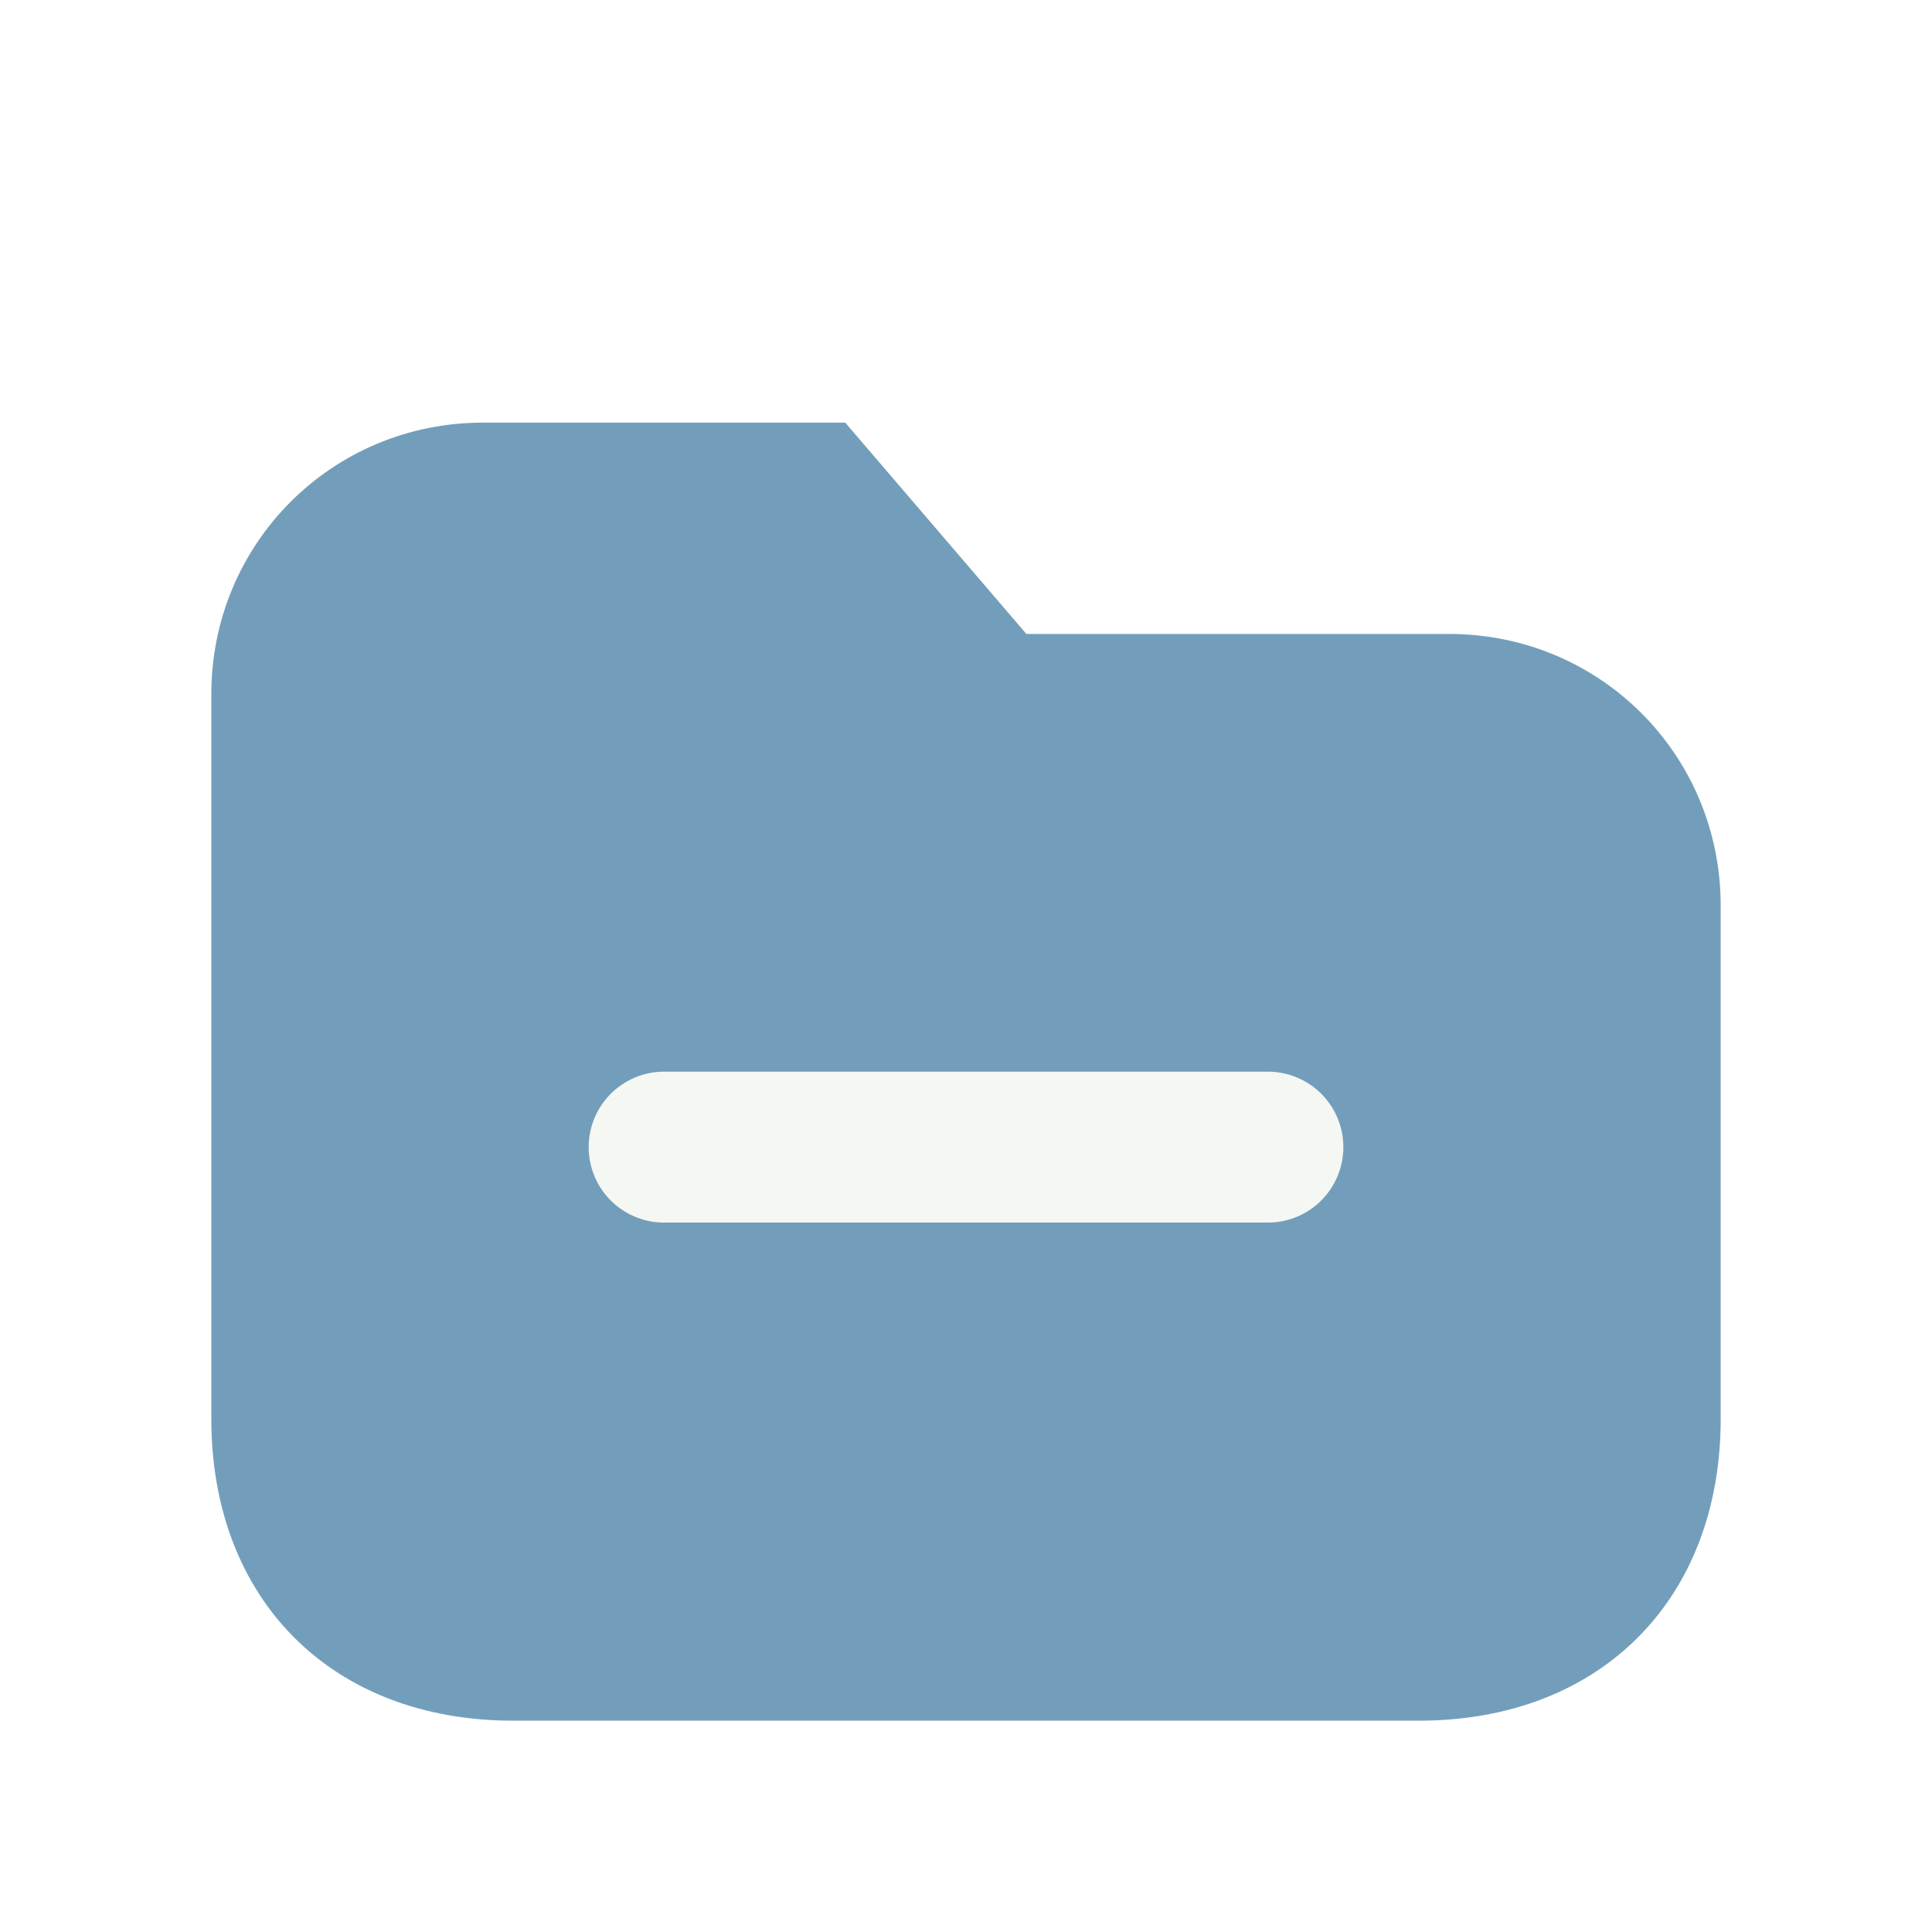
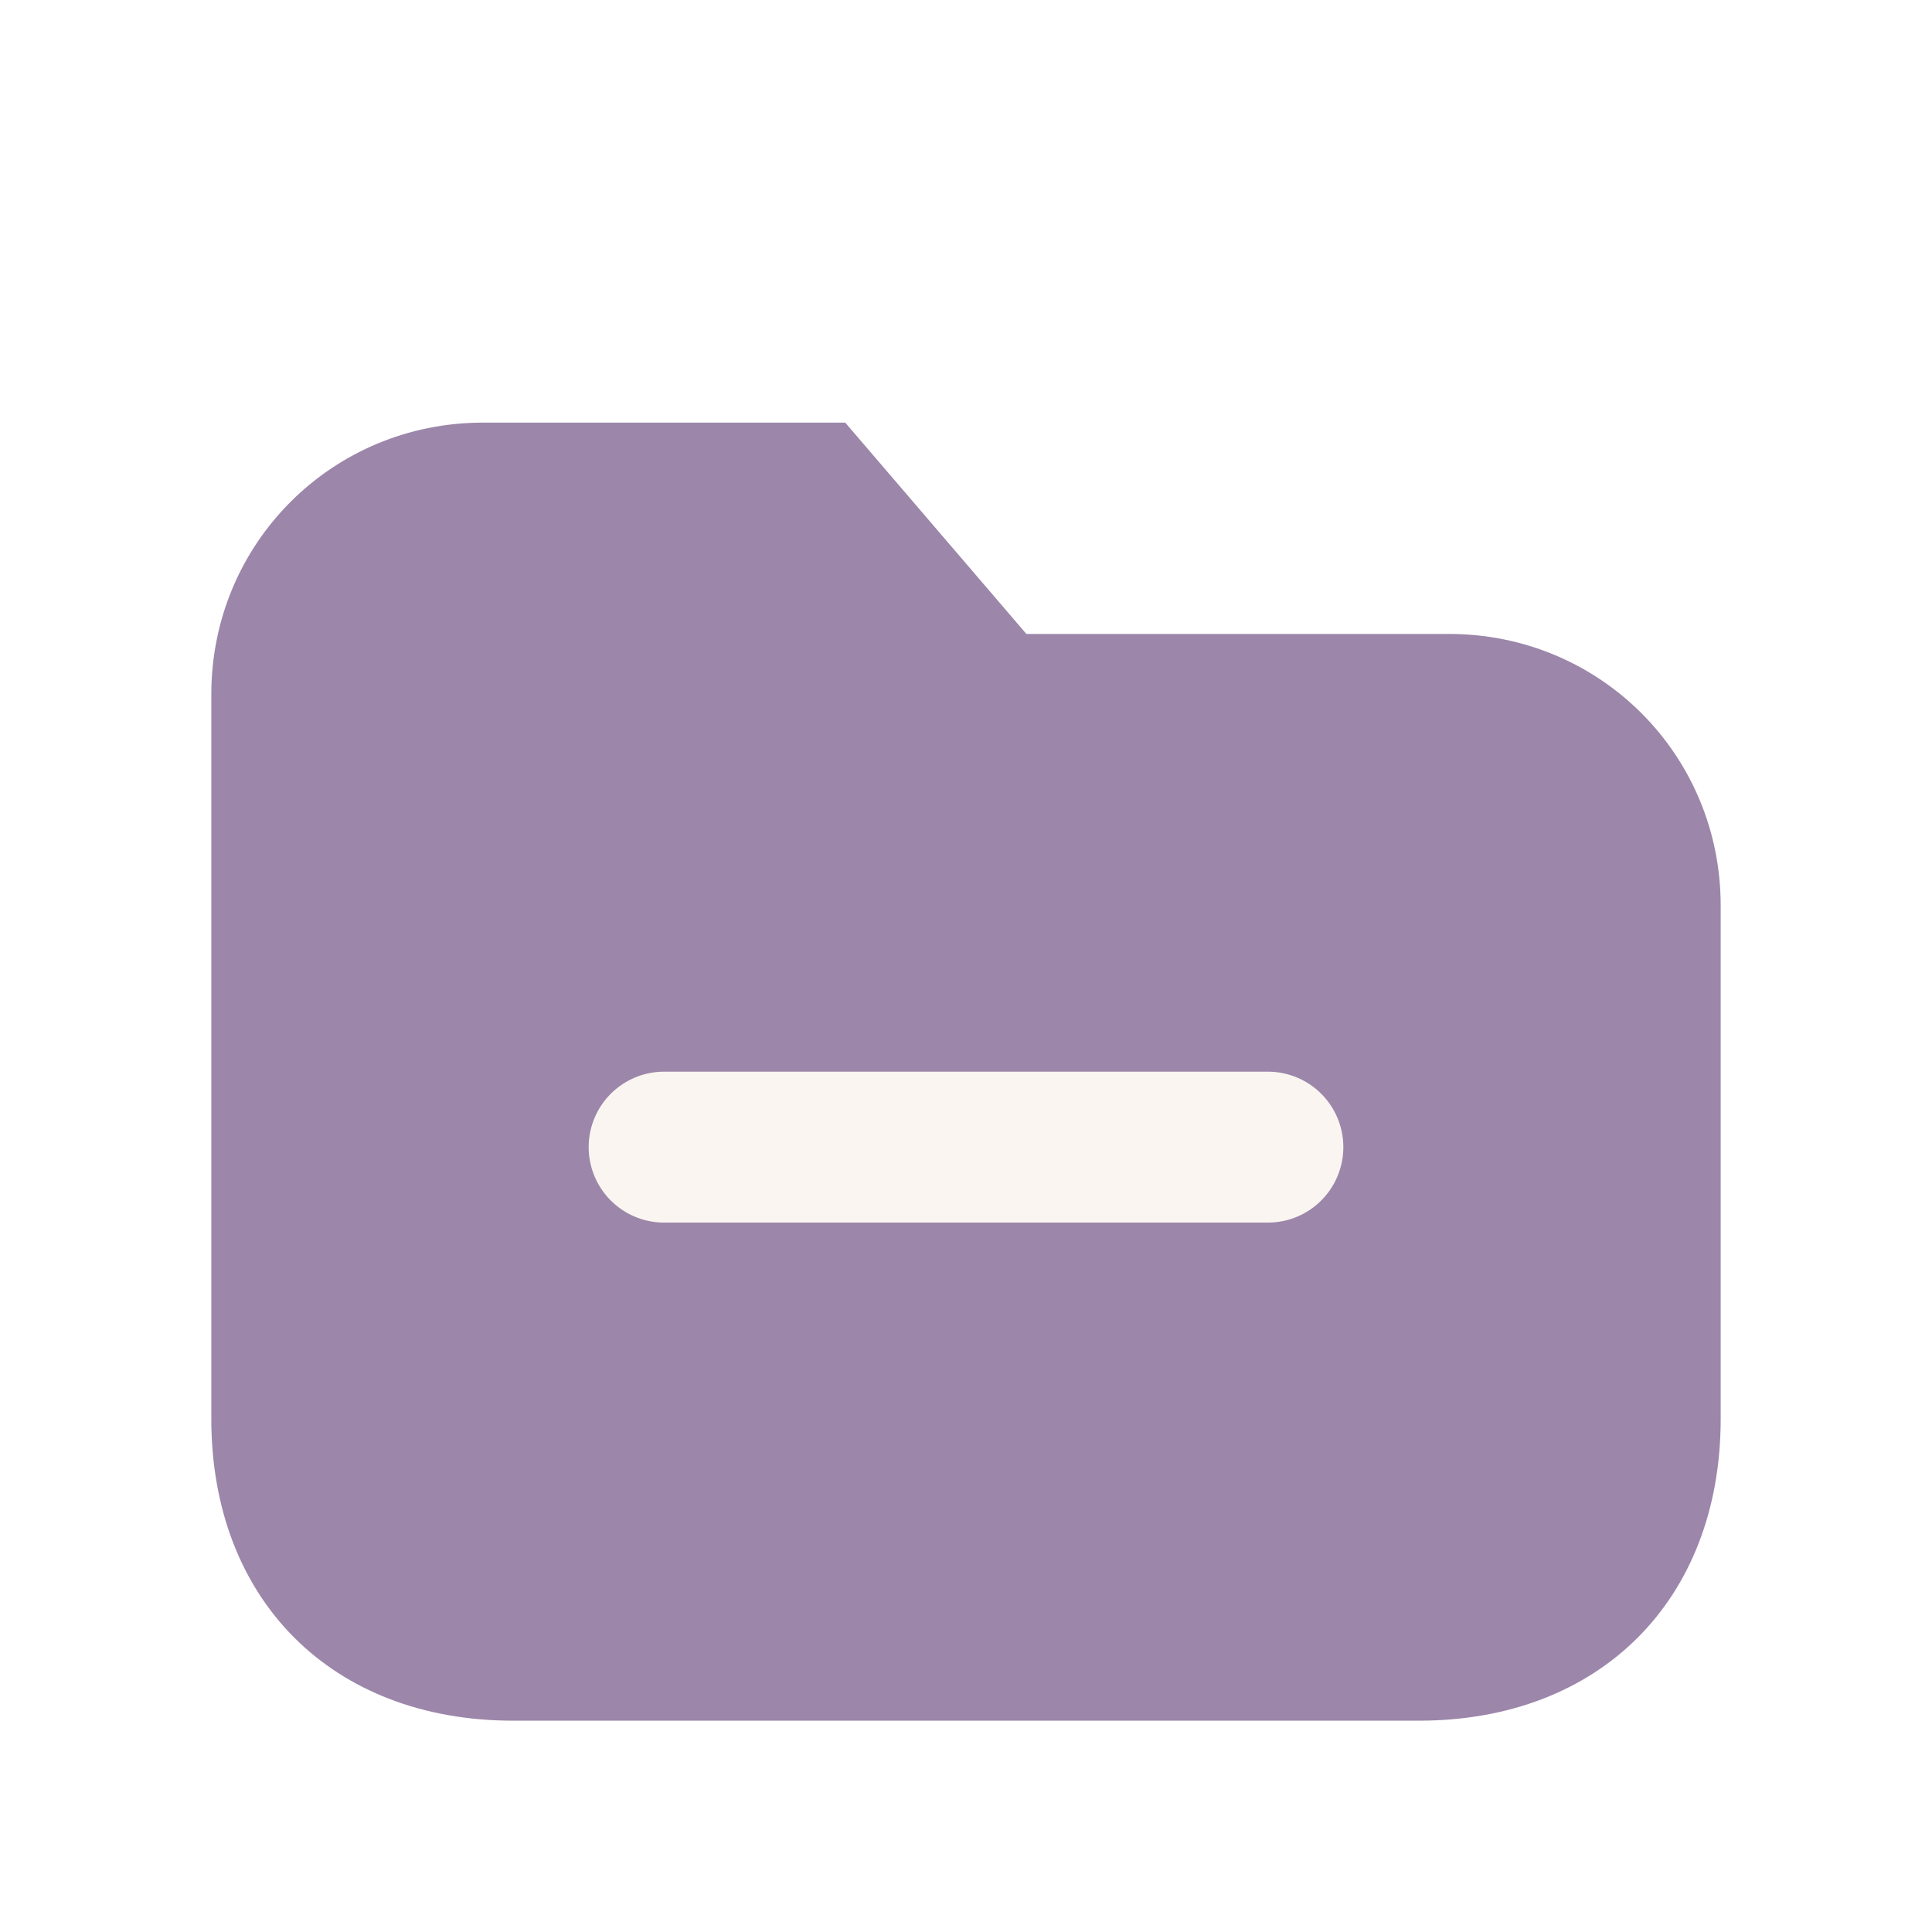
<svg xmlns="http://www.w3.org/2000/svg" viewBox="0 0 64 64">
-   <path d="M7 23c0-5 4-9 9-9h12l6 7h14c5 0 9 4 9 9v17c0 6-4 10-10 10H17c-6 0-10-4-10-10V23z" fill="#739EBB" />
-   <path d="M22 38h20" fill="none" stroke="#F5F7F3" stroke-width="5" stroke-linecap="round" stroke-linejoin="round" />
+   <path d="M7 23c0-5 4-9 9-9h12l6 7h14c5 0 9 4 9 9v17c0 6-4 10-10 10H17c-6 0-10-4-10-10V23z" fill="#9C86AA" />
+   <path d="M22 38h20" fill="none" stroke="#FAF5F0" stroke-width="5" stroke-linecap="round" stroke-linejoin="round" />
</svg>
